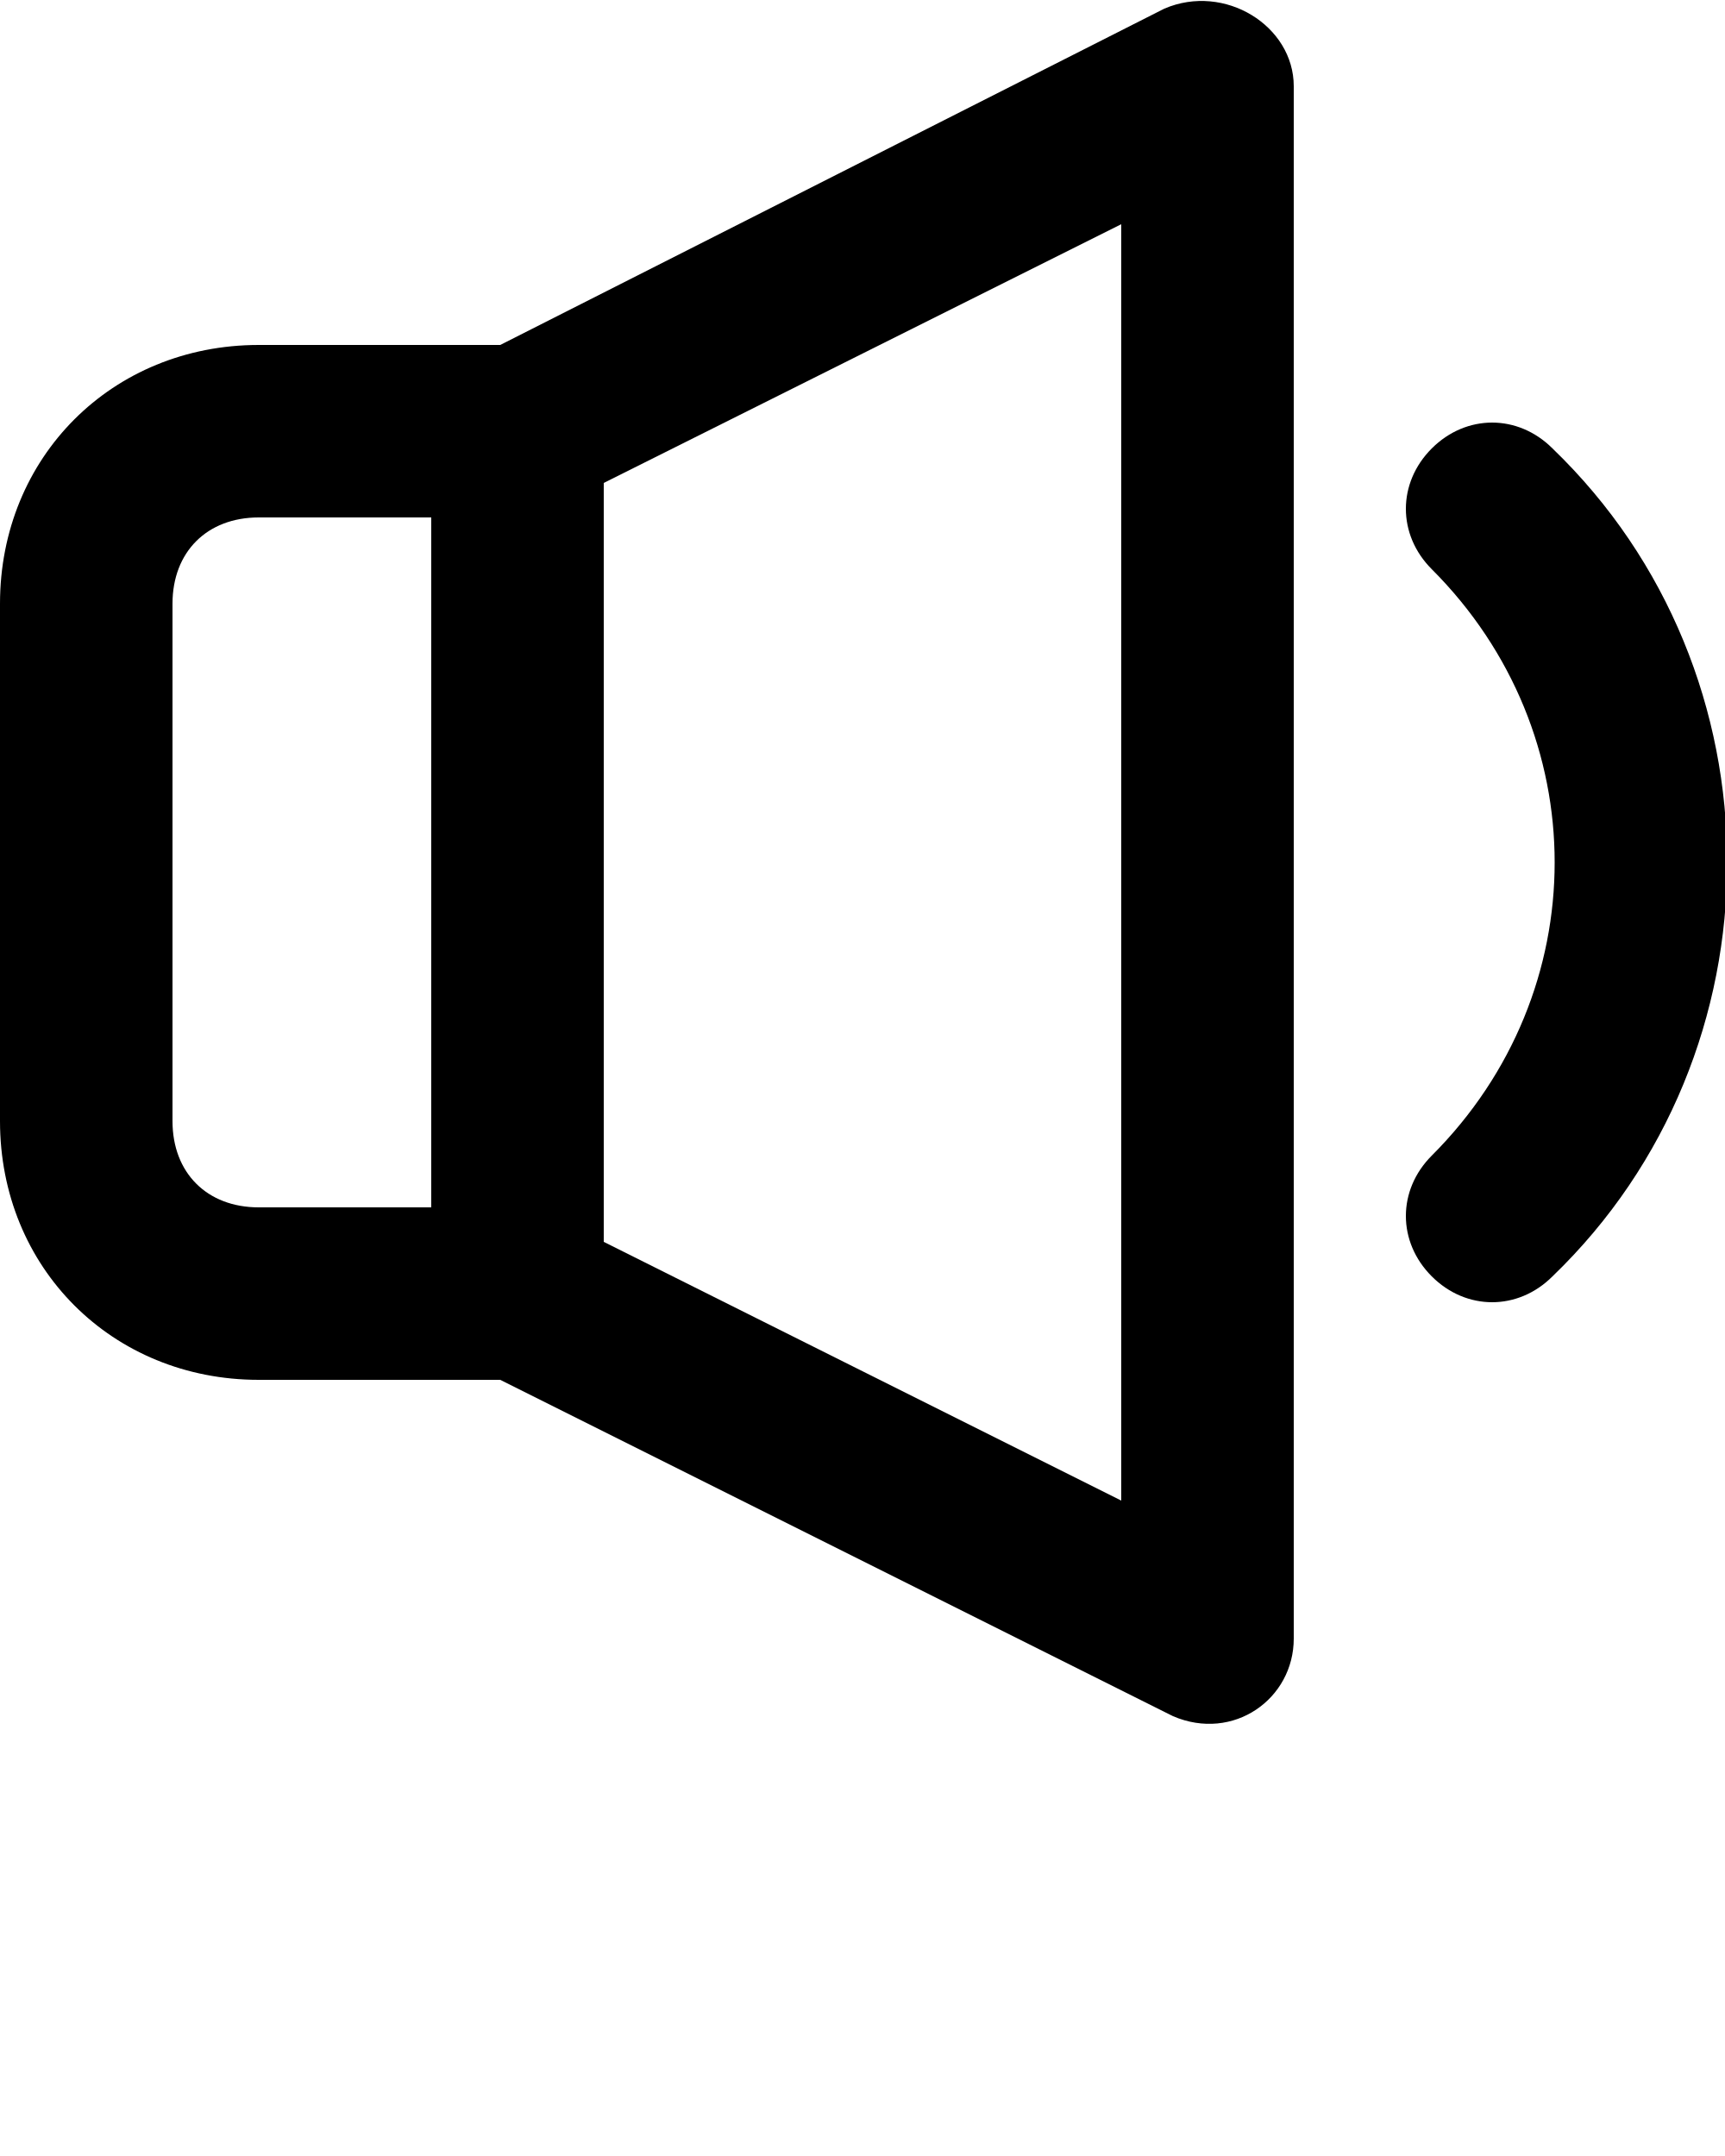
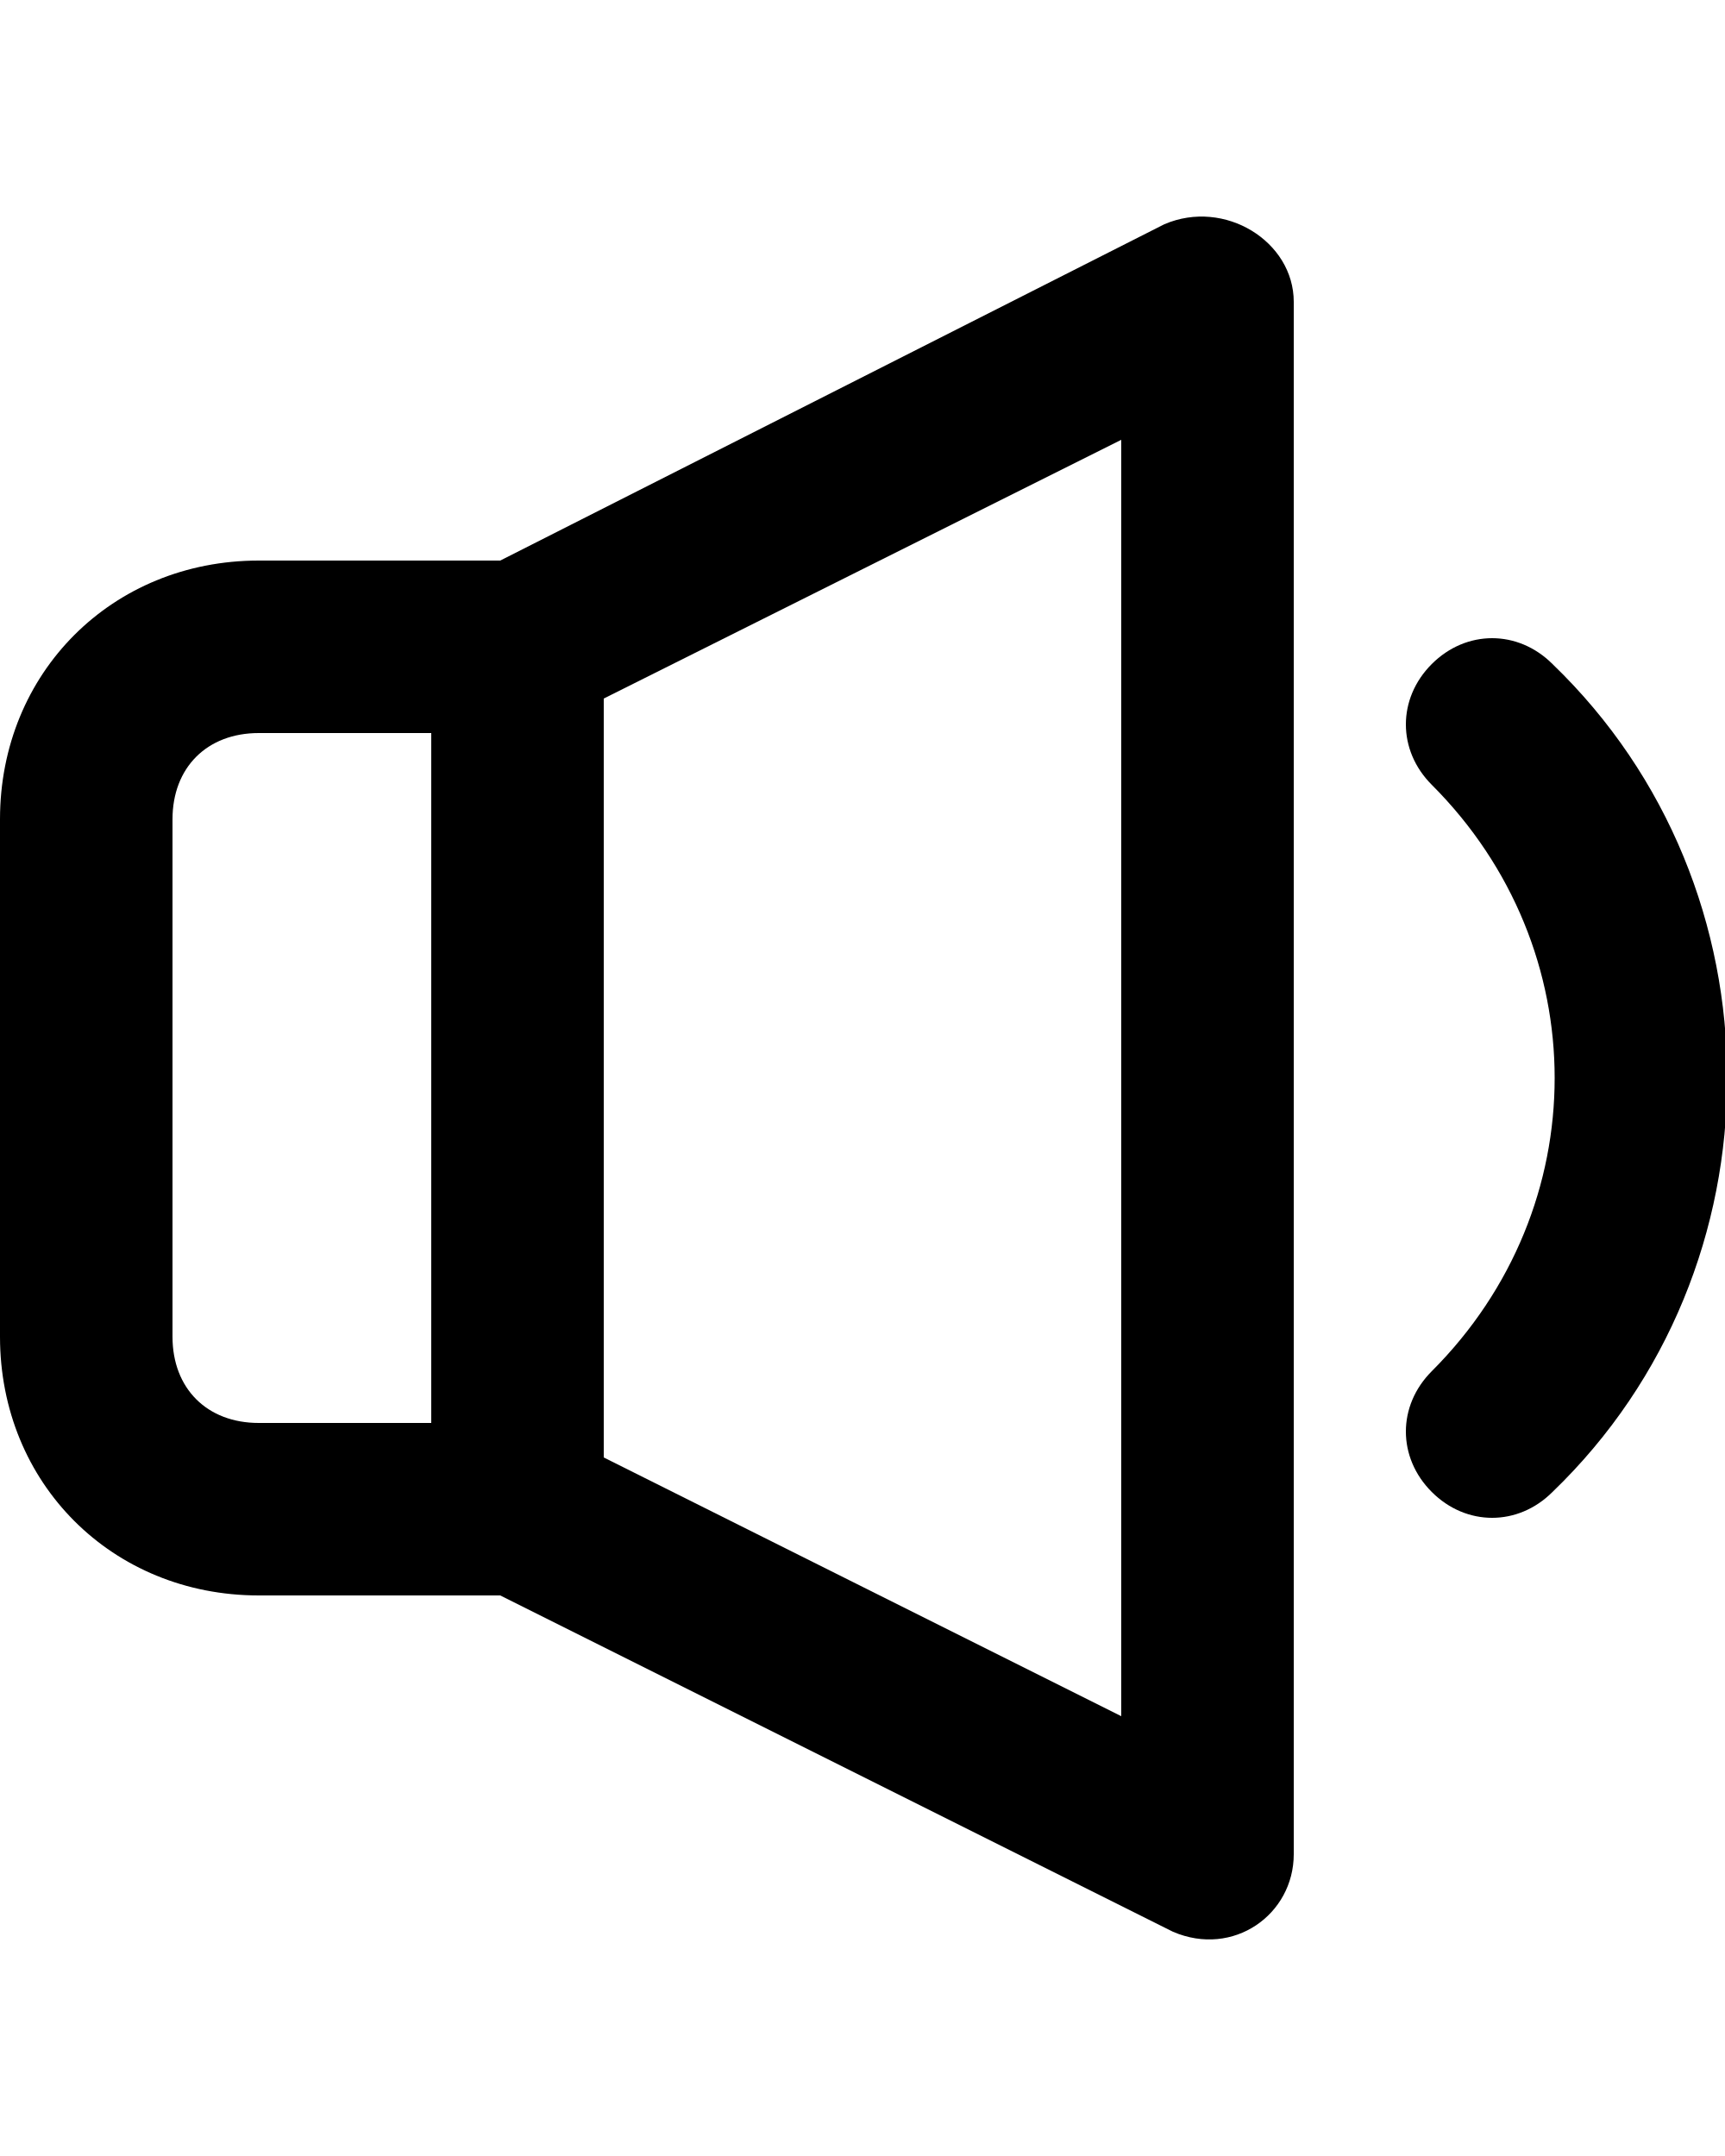
- <svg xmlns="http://www.w3.org/2000/svg" version="1.1" x="0px" y="0px" viewBox="0 0 20 25" style="enable-background:new 0 0 20 20;" xml:space="preserve">
+ <svg xmlns="http://www.w3.org/2000/svg" version="1.1" id="Layer_1" x="0px" y="0px" viewBox="0 0 20 25" style="enable-background:new 0 0 20 25;" xml:space="preserve">
  <g>
-     <path d="M18,5.2c-0.4-0.4-1-0.4-1.4,0s-0.4,1,0,1.4c1.9,1.9,1.9,4.9,0,6.8c-0.4,0.4-0.4,1,0,1.4c0.4,0.4,1,0.4,1.4,0   C20.7,12.2,20.7,7.8,18,5.2z" />
-     <path d="M13.5,0.1L5.8,4H3C1.3,4,0,5.3,0,7v6c0,1.7,1.3,3,3,3h2.8l7.8,3.9c0.7,0.3,1.4-0.2,1.4-0.9V1C15,0.3,14.2-0.2,13.5,0.1z    M2,13V7c0-0.6,0.4-1,1-1h2v8H3C2.4,14,2,13.6,2,13z M13,17.4l-6-3V5.6l6-3V17.4z" />
+     <path d="M18,7.7c-0.4-0.4-1-0.4-1.4,0s-0.4,1,0,1.4c1.9,1.9,1.9,4.9,0,6.8c-0.4,0.4-0.4,1,0,1.4s1,0.4,1.4,0   C20.7,14.7,20.7,10.3,18,7.7z" />
+     <path d="M13.5,2.6L5.8,6.5H3c-1.7,0-3,1.3-3,3v6c0,1.7,1.3,3,3,3h2.8l7.8,3.9c0.7,0.3,1.4-0.2,1.4-0.9v-18   C15,2.8,14.2,2.3,13.5,2.6z M2,15.5v-6c0-0.6,0.4-1,1-1h2v8H3C2.4,16.5,2,16.1,2,15.5z M13,19.9l-6-3V8.1l6-3V19.9z" />
  </g>
-   <text x="0" y="35" fill="#000000" font-size="5px" font-weight="bold" font-family="'Helvetica Neue', Helvetica, Arial-Unicode, Arial, Sans-serif">Created by ProSymbols</text>
-   <text x="0" y="40" fill="#000000" font-size="5px" font-weight="bold" font-family="'Helvetica Neue', Helvetica, Arial-Unicode, Arial, Sans-serif">from the Noun Project</text>
</svg>
